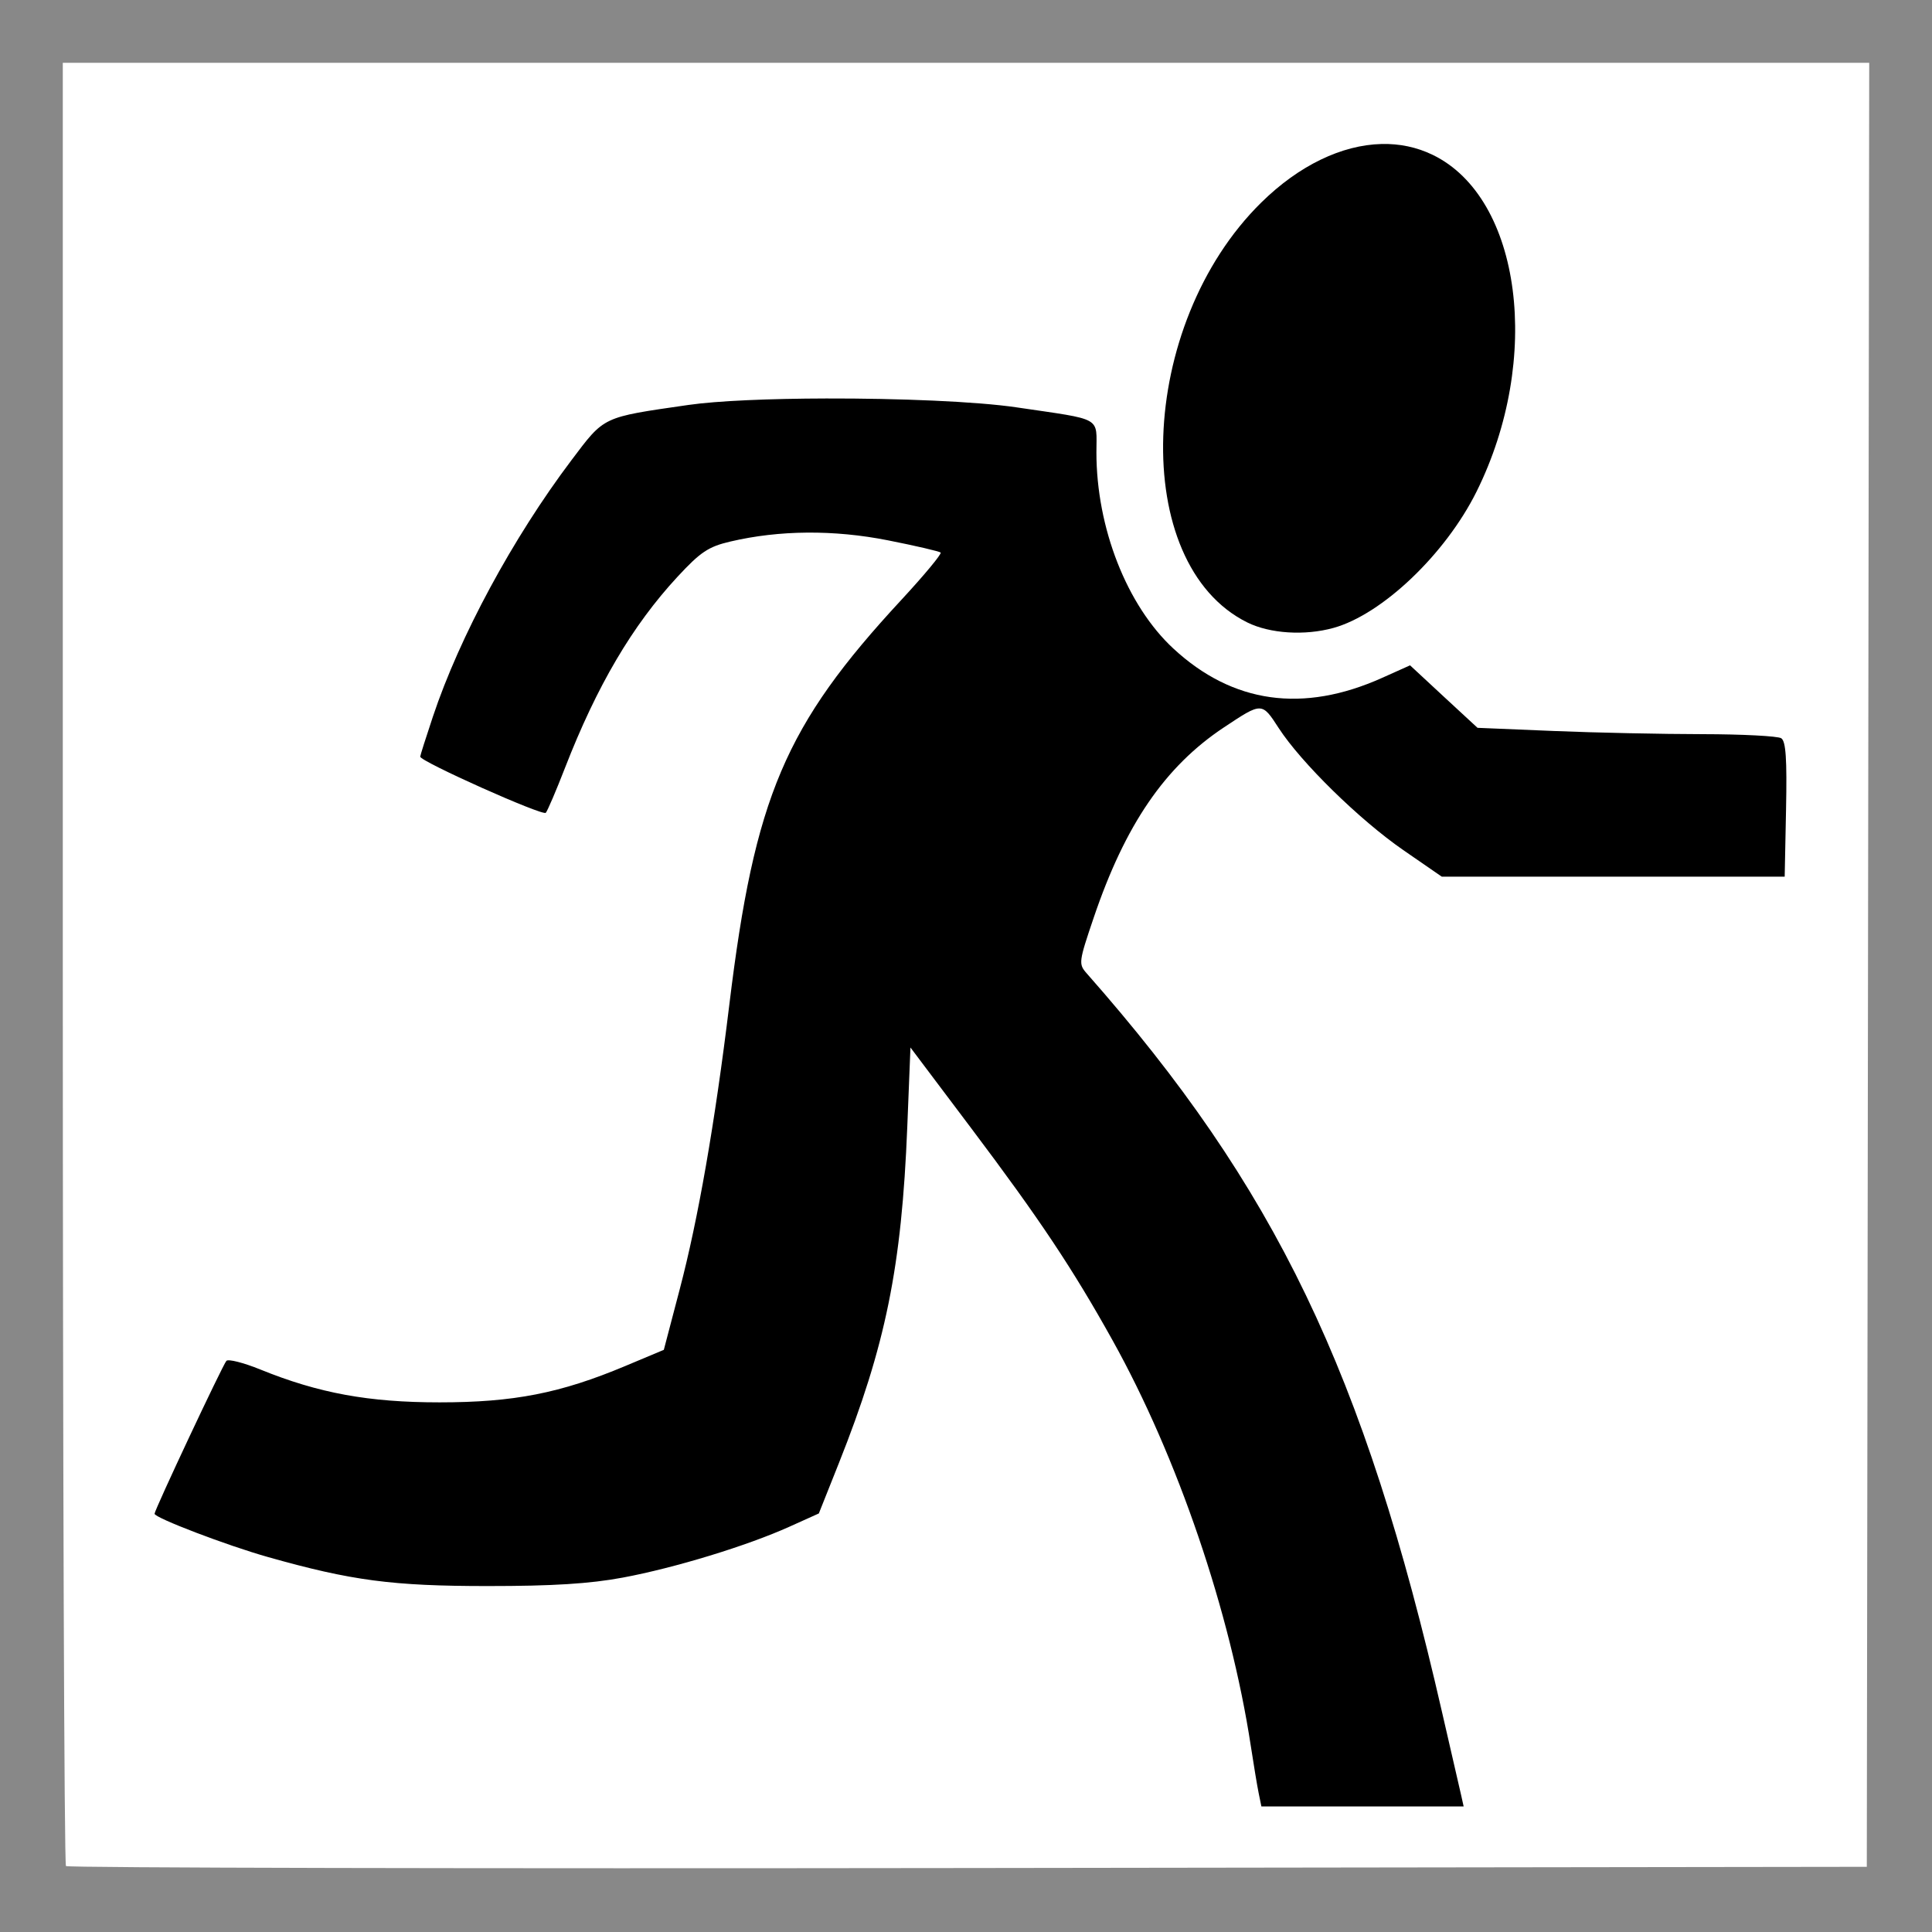
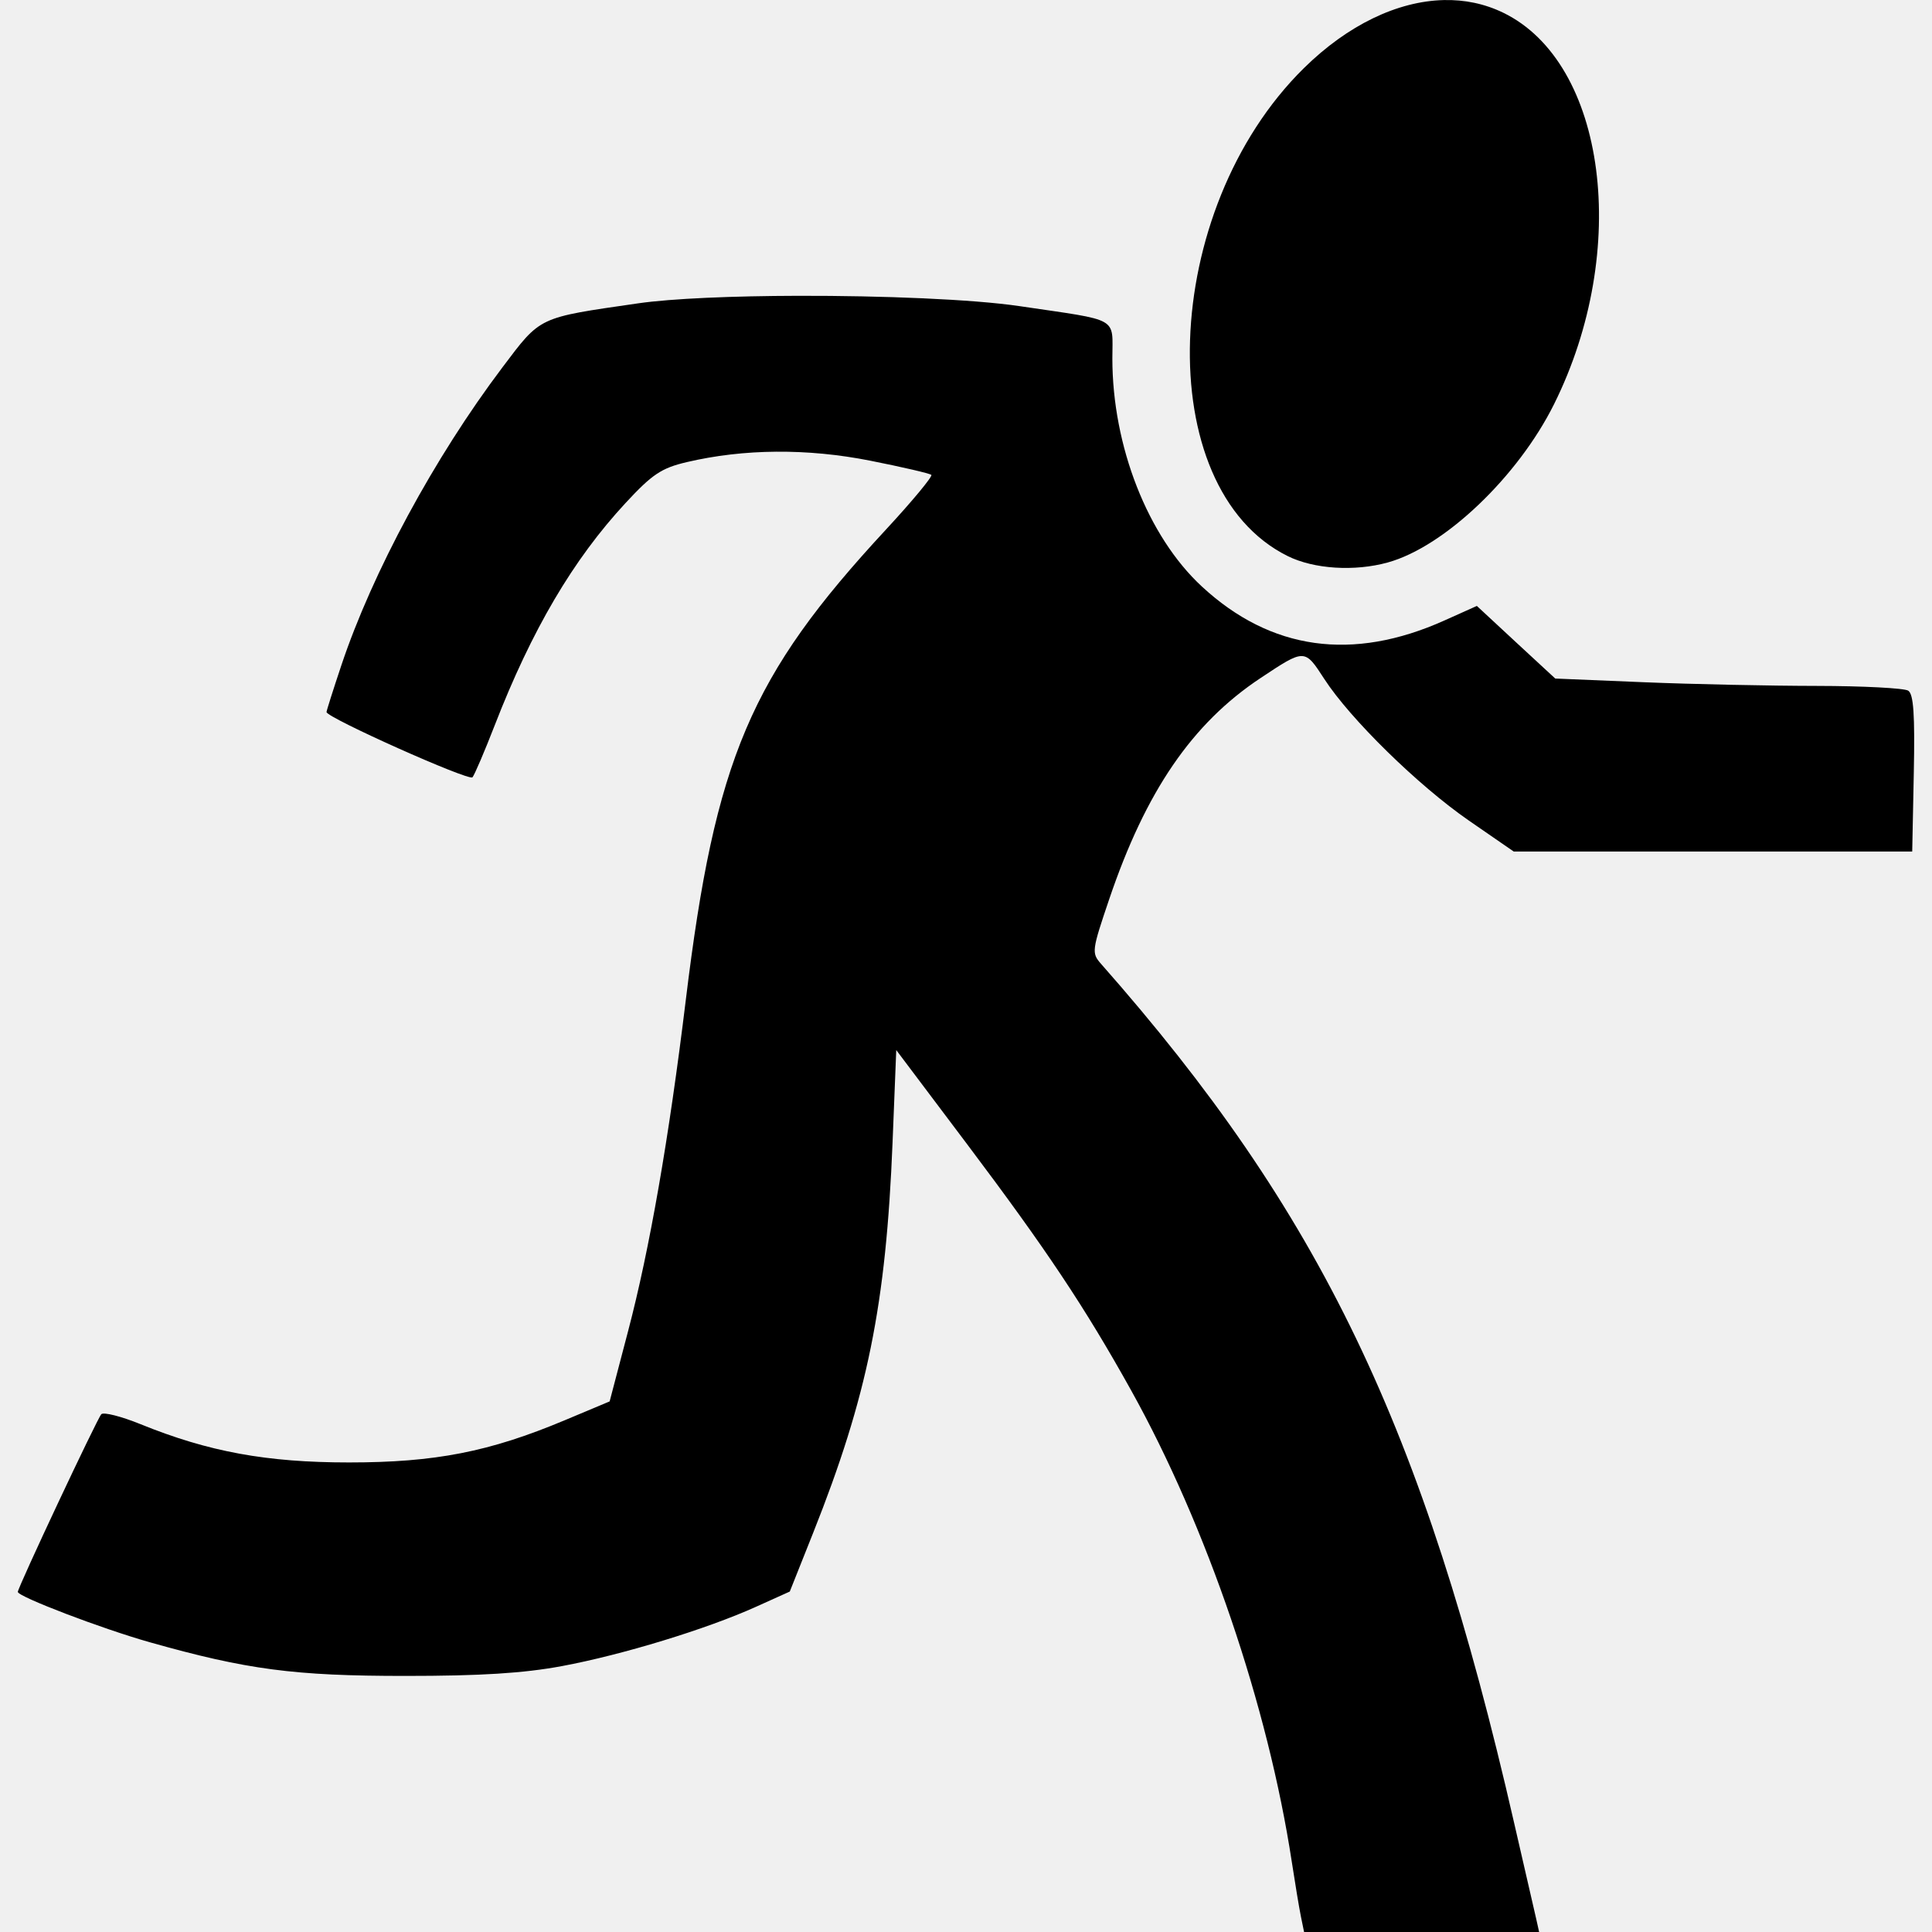
- <svg xmlns="http://www.w3.org/2000/svg" width="400" height="400" id="svg2" version="1.1">
+ <svg xmlns="http://www.w3.org/2000/svg" width="344.2" height="344.2" id="svg2" version="1.1">
  <defs id="defs4">
    </defs>
-   <g id="layer1" transform="translate(-336.684,-645.6778)">
-     <rect style="fill:#888888;fill-opacity:1;stroke:none" id="rect3421-9" width="400" height="400" x="336.684" y="645.678" />
-     <path style="fill:#ffffff" d="m 349.686,658.682 0,186.344 c 0,102.483 0.288,186.632 0.656,187 0.368,0.368 84.406,0.545 186.75,0.406 l 186.094,-0.25 0.25,-186.75 0.25,-186.75 -187,0 -187,0 z" id="path3415-3" />
-     <path style="fill:#000000" d="M 286.031 29.812 C 277.836 30.013 268.976 34.207 261.125 41.938 C 235.373 67.293 233.746 116.746 258.25 128.875 C 262.911 131.182 270.137 131.655 276.094 130 C 286.169 127.201 299.257 114.733 305.688 101.812 C 319.354 74.353 315.014 40.964 296.625 32.062 C 293.319 30.462 289.756 29.721 286.031 29.812 z M 171.062 82.5 C 159.434 82.528 148.505 82.974 142.5 83.844 C 124.575 86.44 125.234 86.106 118.312 95.281 C 106.2 111.338 95.177 131.748 89.625 148.375 C 88.181 152.7 87 156.416 87 156.656 C 87 157.647 112.386 168.998 113 168.281 C 113.368 167.852 115.153 163.675 116.969 159 C 123.575 141.992 130.928 129.504 140.25 119.438 C 145.029 114.277 146.663 113.187 151.188 112.125 C 161.337 109.742 172.65 109.649 183.875 111.875 C 189.589 113.008 194.488 114.144 194.75 114.406 C 195.012 114.669 191.364 119.072 186.625 124.188 C 162.495 150.232 156.239 164.949 151 208 C 147.998 232.664 144.541 252.458 140.719 266.969 L 137.438 279.469 L 129.469 282.812 C 116.004 288.463 106.346 290.344 91 290.344 C 76.327 290.344 65.971 288.446 53.875 283.531 C 50.435 282.133 47.282 281.333 46.875 281.75 C 46.157 282.484 32 312.612 32 313.406 C 32 314.25 46.952 319.961 55.5 322.375 C 72.817 327.266 81.254 328.375 101 328.375 C 114.421 328.378 122.094 327.9 128.938 326.625 C 139.686 324.622 154.664 320.051 163.5 316.062 L 169.531 313.344 L 173.688 302.906 C 183.382 278.537 186.681 262.28 187.844 233.281 L 188.5 216.875 L 201.156 233.688 C 215.224 252.381 222.081 262.656 230.344 277.5 C 243.823 301.715 254.729 333.737 258.969 361.5 C 259.557 365.35 260.285 369.738 260.594 371.25 L 261.156 374 L 282.094 374 L 303.031 374 L 302.531 371.75 C 302.245 370.512 300.45 362.75 298.562 354.5 C 282.425 283.952 264.1 245.866 224.969 201.5 C 223.274 199.578 223.345 199.129 226.438 190 C 232.954 170.76 241.195 158.699 253.406 150.594 C 261.298 145.355 261.249 145.347 264.75 150.75 C 269.366 157.873 281.463 169.733 290.531 176 L 298.5 181.5 L 334 181.5 L 369.5 181.5 L 369.781 167.562 C 369.991 157.095 369.743 153.454 368.781 152.844 C 368.078 152.397 360.75 152.01 352.5 152 C 344.25 151.99 330.377 151.704 321.688 151.344 L 305.906 150.688 L 298.906 144.219 L 291.938 137.75 L 286.156 140.344 C 269.774 147.696 255.221 145.654 242.938 134.281 C 233.304 125.362 227 109.288 227 93.656 C 227 86.142 228.515 87.008 210.5 84.344 C 202.127 83.105 186.013 82.465 171.062 82.5 z " transform="translate(336.684,645.6778)" id="path5035" />
+   <g id="layer1" transform="translate(-368.684,-675.4778)">
+     <path style="fill:#000000" d="m 625.89,675.49 c -8.195,0.201 -17.055,4.395 -24.906,12.125 -25.752,25.355 -27.379,74.808 -2.875,86.938 4.662,2.307 11.887,2.78 17.844,1.125 10.076,-2.799 23.164,-15.267 29.594,-28.188 13.666,-27.46 9.326,-60.848 -9.062,-69.75 -3.306,-1.601 -6.869,-2.341 -10.594,-2.25 z m -114.969,52.688 c -11.628,0.028 -22.558,0.474 -28.562,1.344 -17.925,2.596 -17.266,2.262 -24.188,11.438 -12.112,16.057 -23.135,36.467 -28.688,53.094 -1.444,4.325 -2.625,8.041 -2.625,8.281 0,0.991 25.386,12.342 26,11.625 0.368,-0.429 2.153,-4.606 3.969,-9.281 6.606,-17.008 13.959,-29.496 23.281,-39.562 4.779,-5.161 6.413,-6.25 10.938,-7.312 10.15,-2.383 21.462,-2.476 32.688,-0.25 5.714,1.133 10.613,2.269 10.875,2.531 0.262,0.262 -3.386,4.666 -8.125,9.781 -24.13,26.045 -30.386,40.762 -35.625,83.812 -3.002,24.664 -6.459,44.458 -10.281,58.969 l -3.281,12.5 -7.969,3.344 c -13.465,5.65 -23.123,7.531 -38.469,7.531 -14.673,0 -25.029,-1.898 -37.125,-6.812 -3.44,-1.398 -6.593,-2.198 -7,-1.781 -0.718,0.734 -14.875,30.862 -14.875,31.656 0,0.844 14.952,6.554 23.5,8.969 17.317,4.891 25.754,6 45.5,6 13.421,0.003 21.094,-0.475 27.938,-1.75 10.749,-2.003 25.727,-6.574 34.562,-10.562 l 6.031,-2.719 4.156,-10.438 c 9.695,-24.369 12.993,-40.626 14.156,-69.625 l 0.656,-16.406 12.656,16.812 c 14.068,18.693 20.924,28.968 29.188,43.812 13.48,24.215 24.386,56.237 28.625,84 0.588,3.85 1.316,8.238 1.625,9.75 l 0.562,2.75 20.938,0 20.938,0 -0.5,-2.25 c -0.286,-1.238 -2.082,-9 -3.969,-17.25 -16.138,-70.548 -34.463,-108.634 -73.594,-153 -1.695,-1.922 -1.623,-2.371 1.469,-11.5 6.517,-19.24 14.757,-31.301 26.969,-39.406 7.892,-5.238 7.843,-5.247 11.344,0.156 4.616,7.123 16.713,18.983 25.781,25.25 l 7.969,5.5 35.5,0 35.5,0 0.281,-13.938 c 0.21,-10.468 -0.038,-14.108 -1,-14.719 -0.704,-0.447 -8.031,-0.833 -16.281,-0.844 -8.25,-0.01 -22.123,-0.296 -30.812,-0.656 l -15.781,-0.656 -7,-6.469 -6.969,-6.469 -5.781,2.594 c -16.382,7.352 -30.935,5.31 -43.219,-6.062 -9.633,-8.919 -15.938,-24.993 -15.938,-40.625 0,-7.514 1.515,-6.648 -16.5,-9.312 -8.373,-1.238 -24.487,-1.879 -39.438,-1.844 z" id="path5035" />
  </g>
</svg>
